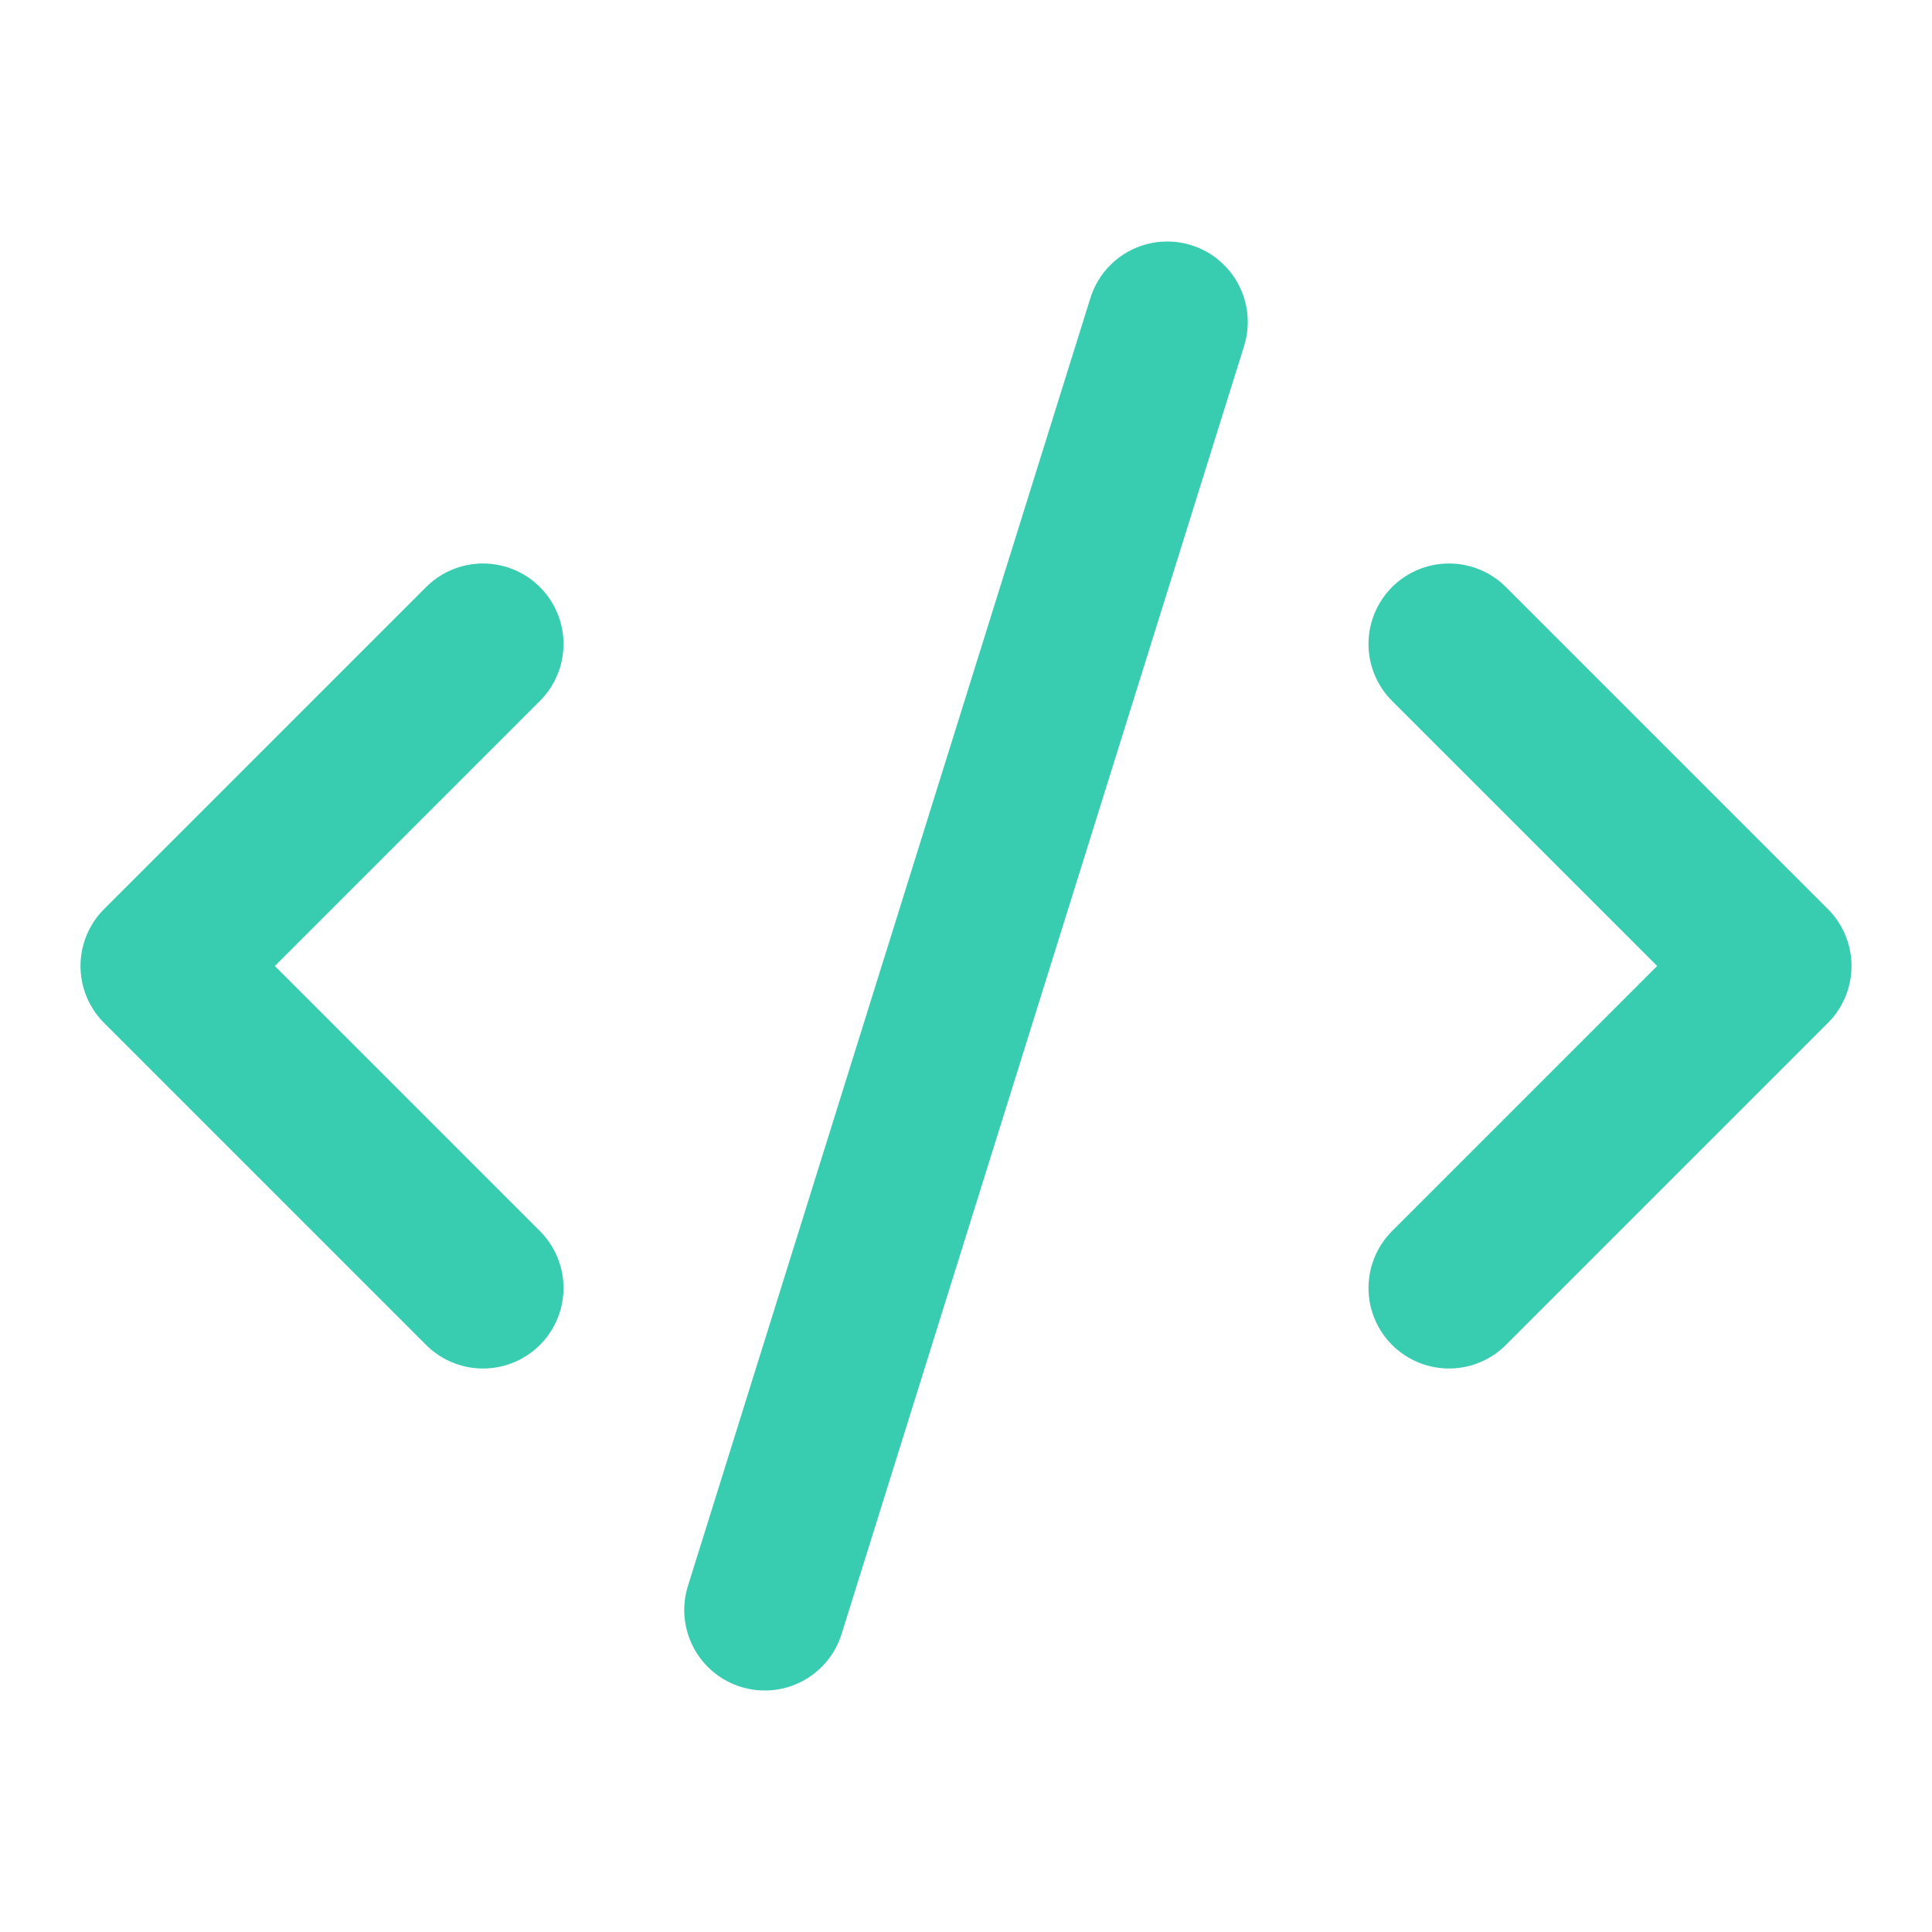
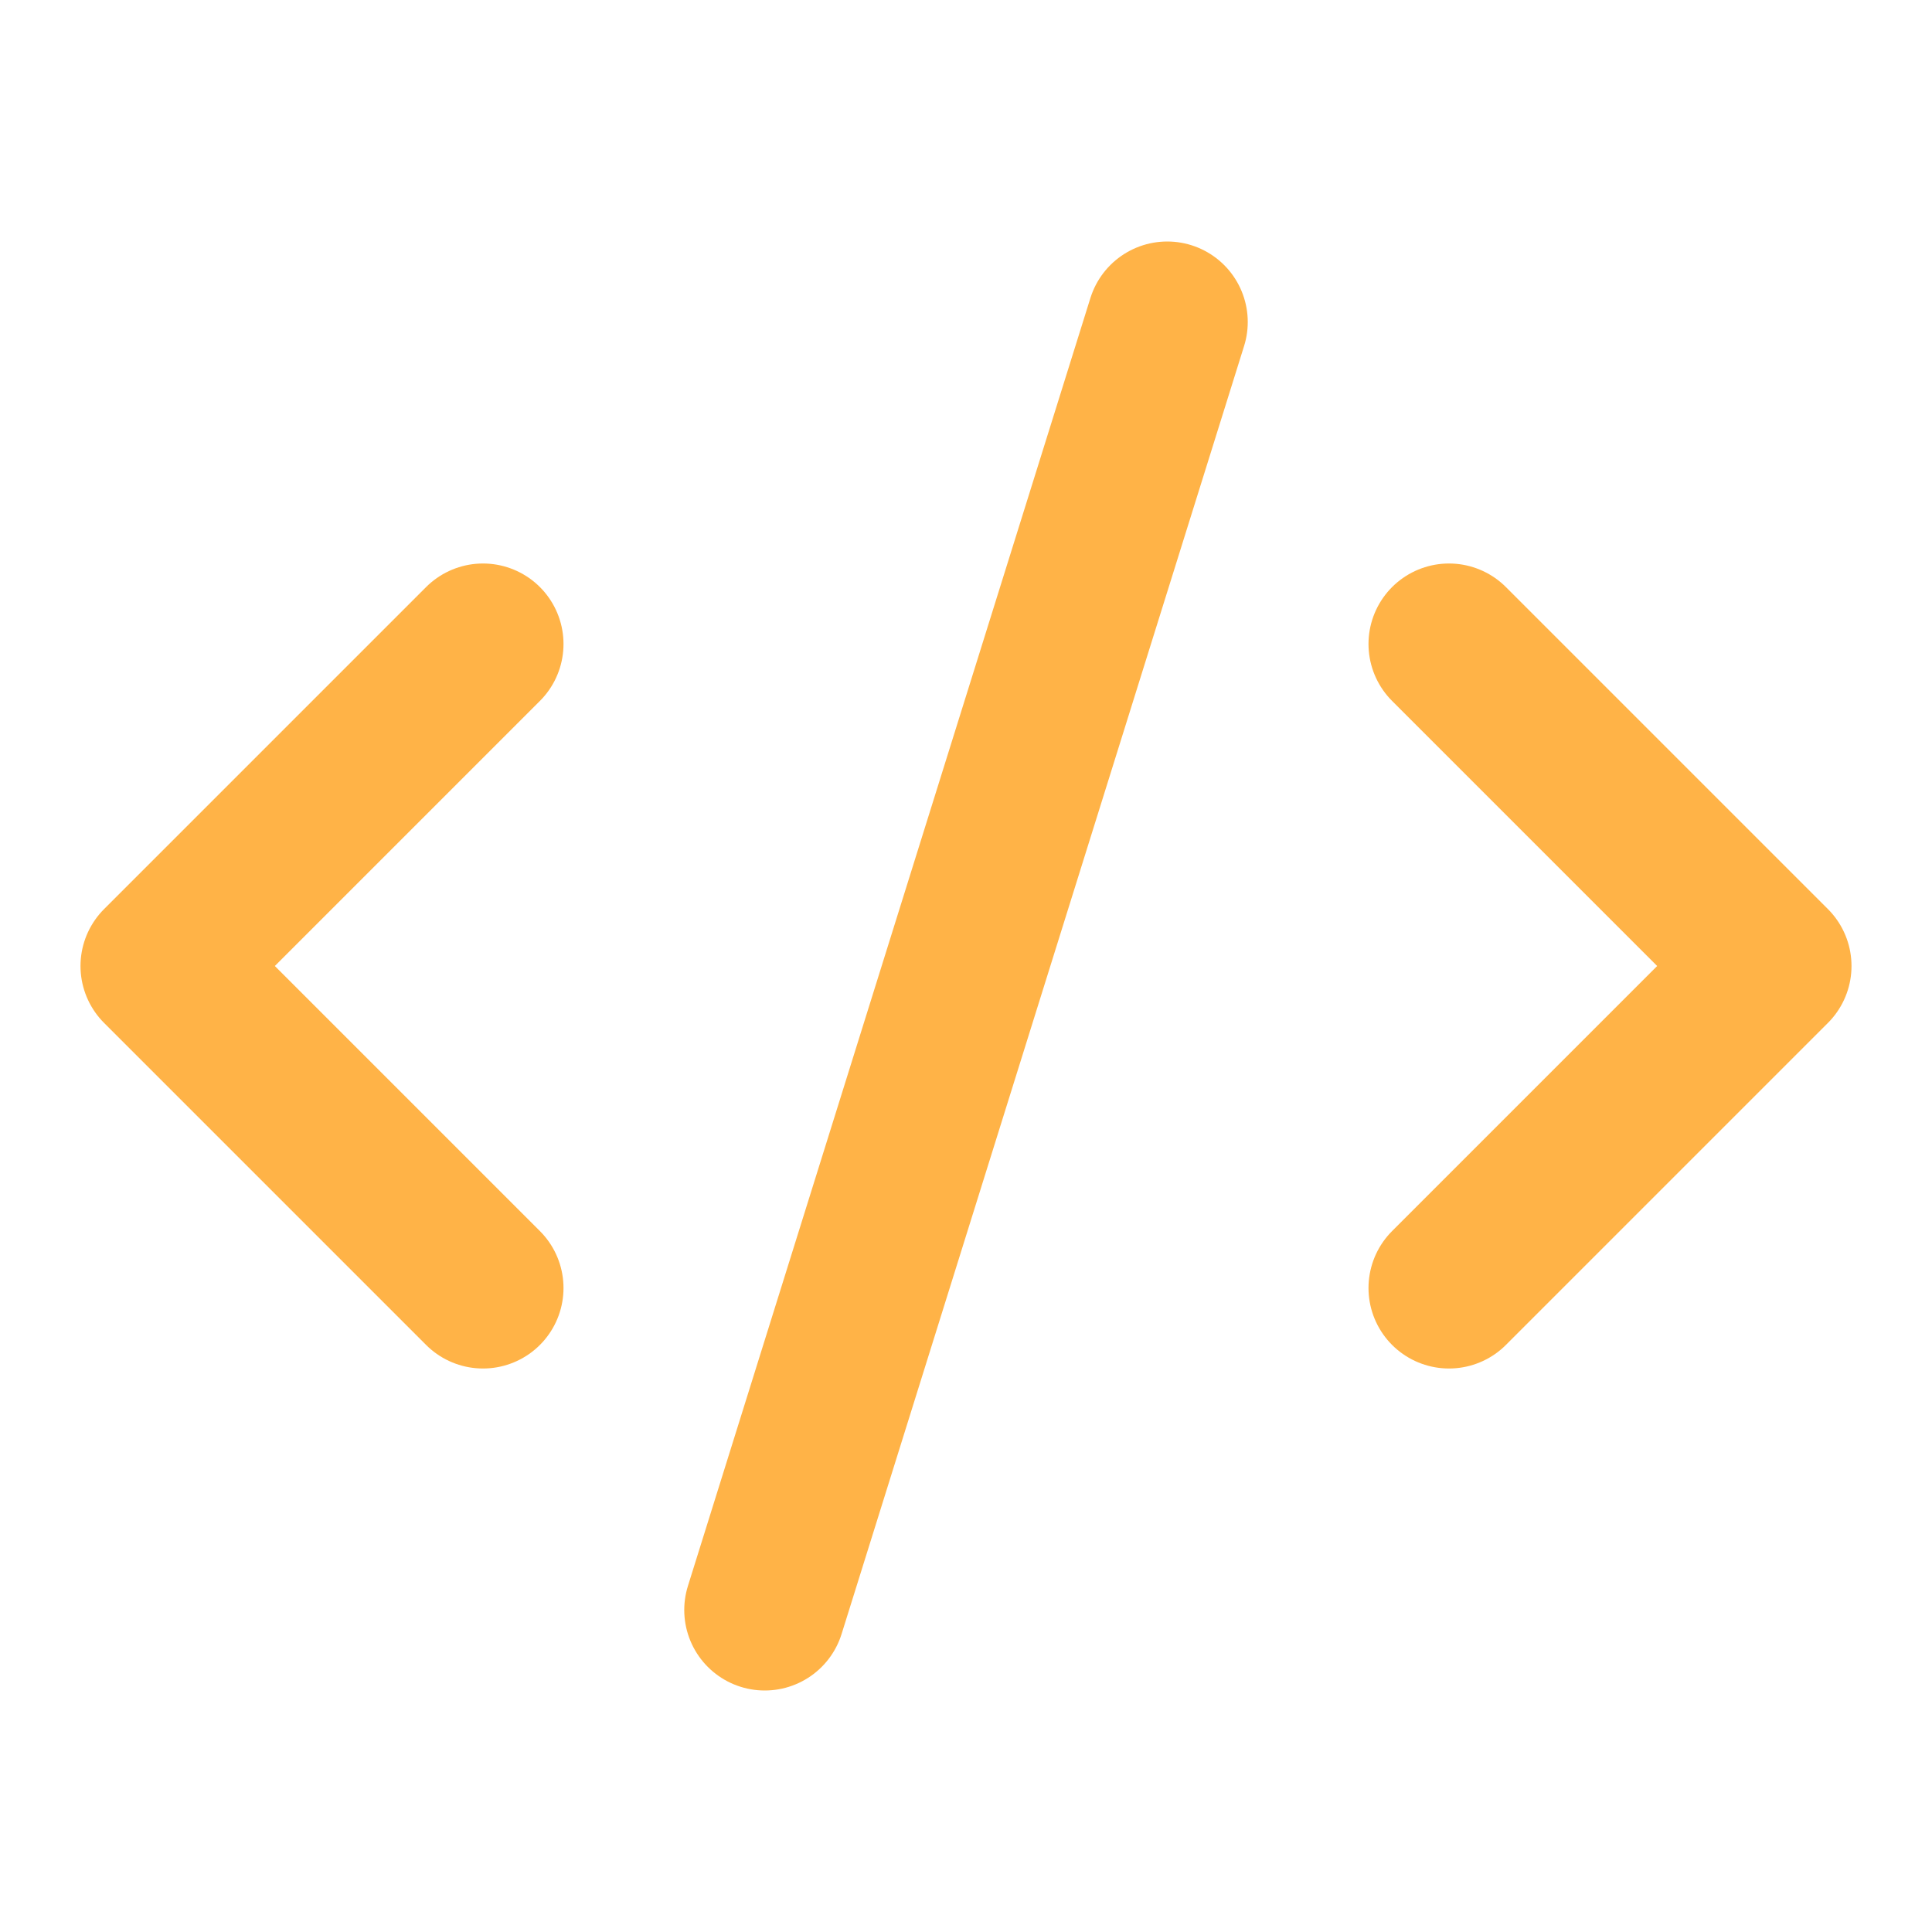
- <svg xmlns="http://www.w3.org/2000/svg" width="24" height="24" viewBox="0 0 24 24" fill="none" stroke="#38ccb1" stroke-width="2" stroke-linecap="round" stroke-linejoin="round">
+ <svg xmlns="http://www.w3.org/2000/svg" viewBox="0 0 24 24" fill="none" stroke="#ffb347" stroke-width="2" stroke-linecap="round" stroke-linejoin="round">
  <path d="m18 16 4-4-4-4" />
  <path d="m6 8-4 4 4 4" />
  <path d="m14.5 4-5 16" />
</svg>
